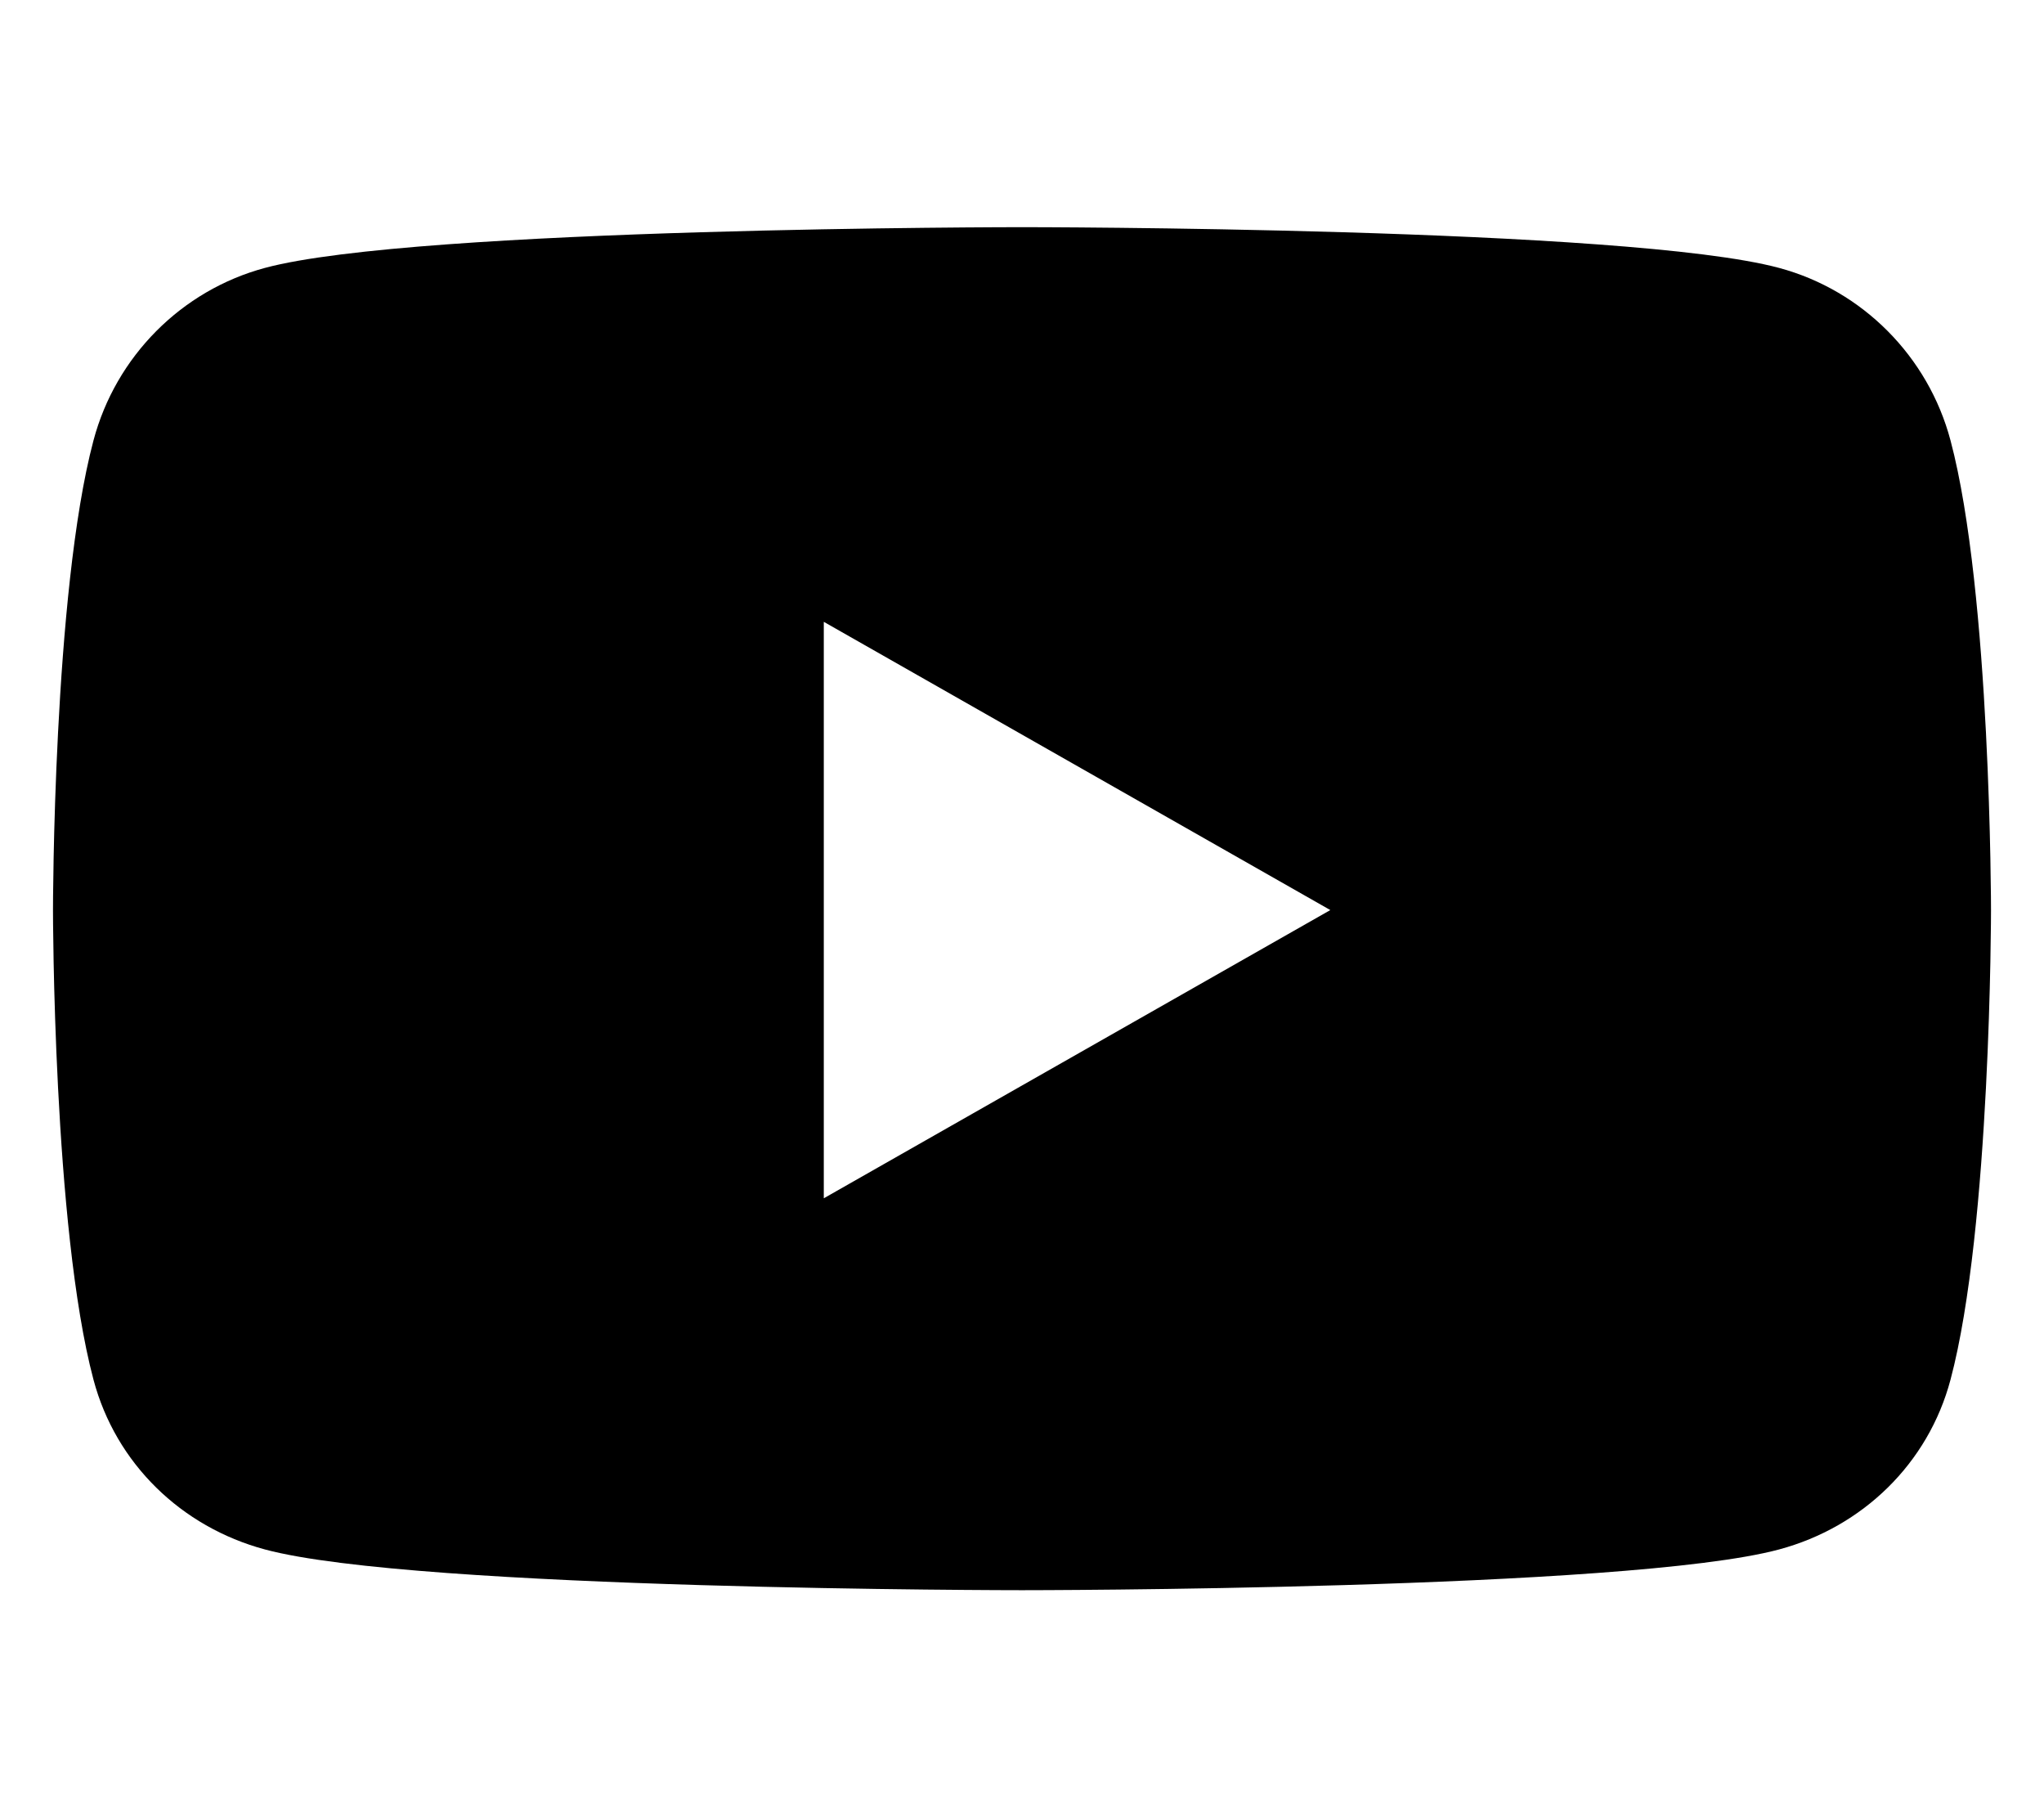
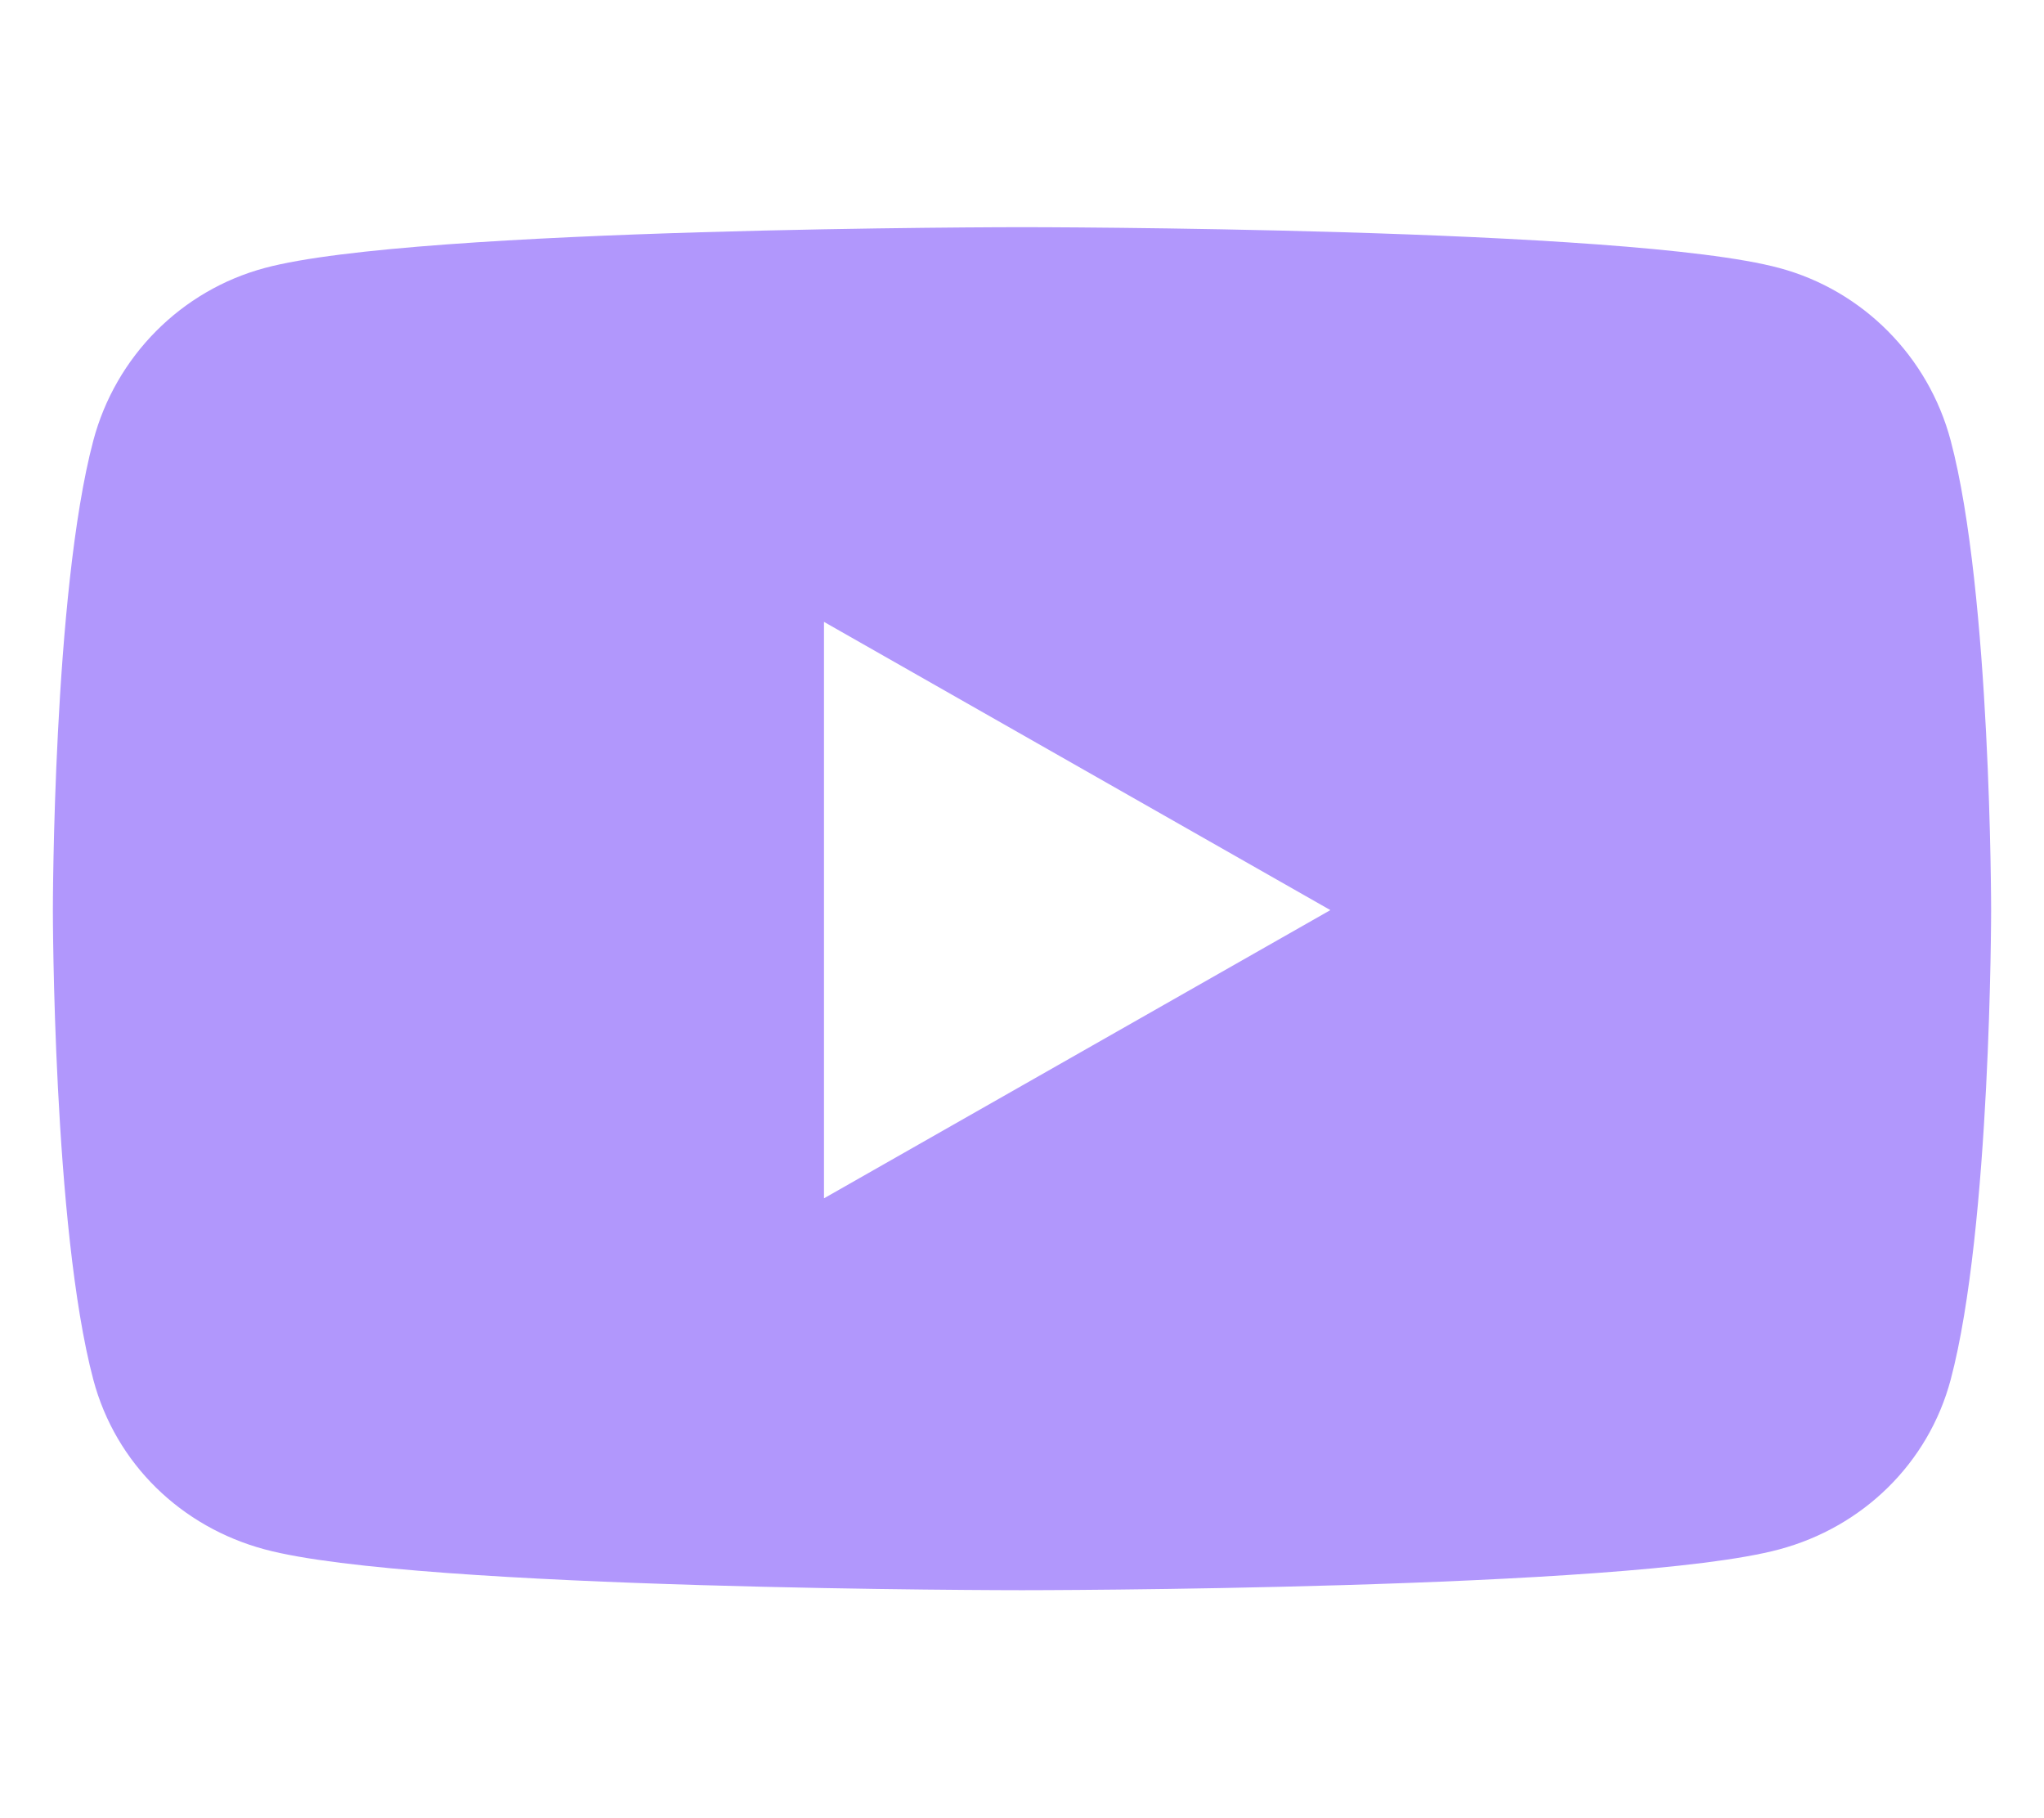
<svg xmlns="http://www.w3.org/2000/svg" viewBox="0 0 576 512">
-   <path d="M549.655 124.083c-6.281-23.65-24.787-42.276-48.284-48.597C458.781 64 288 64 288 64S117.22 64 74.629 75.486c-23.497 6.322-42.003 24.947-48.284 48.597-11.412 42.867-11.412 132.305-11.412 132.305s0 89.438 11.412 132.305c6.281 23.65 24.787 41.5 48.284 47.821C117.22 448 288 448 288 448s170.78 0 213.371-11.486c23.497-6.321 42.003-24.171 48.284-47.821 11.412-42.867 11.412-132.305 11.412-132.305s0-89.438-11.412-132.305zm-317.51 213.508V175.185l142.739 81.205-142.739 81.201z" />
+   <path fill="#B197FC" d="M549.7 124.1c-6.3-23.7-24.8-42.3-48.3-48.6C458.8 64 288 64 288 64S117.2 64 74.6 75.5c-23.5 6.3-42 24.9-48.3 48.6-11.4 42.9-11.4 132.3-11.4 132.3s0 89.4 11.4 132.3c6.3 23.7 24.8 41.5 48.3 47.8C117.2 448 288 448 288 448s170.8 0 213.4-11.5c23.5-6.3 42-24.2 48.3-47.8 11.4-42.9 11.4-132.3 11.4-132.3s0-89.4-11.4-132.3zm-317.5 213.5V175.2l142.7 81.2-142.7 81.2z" />
</svg>
